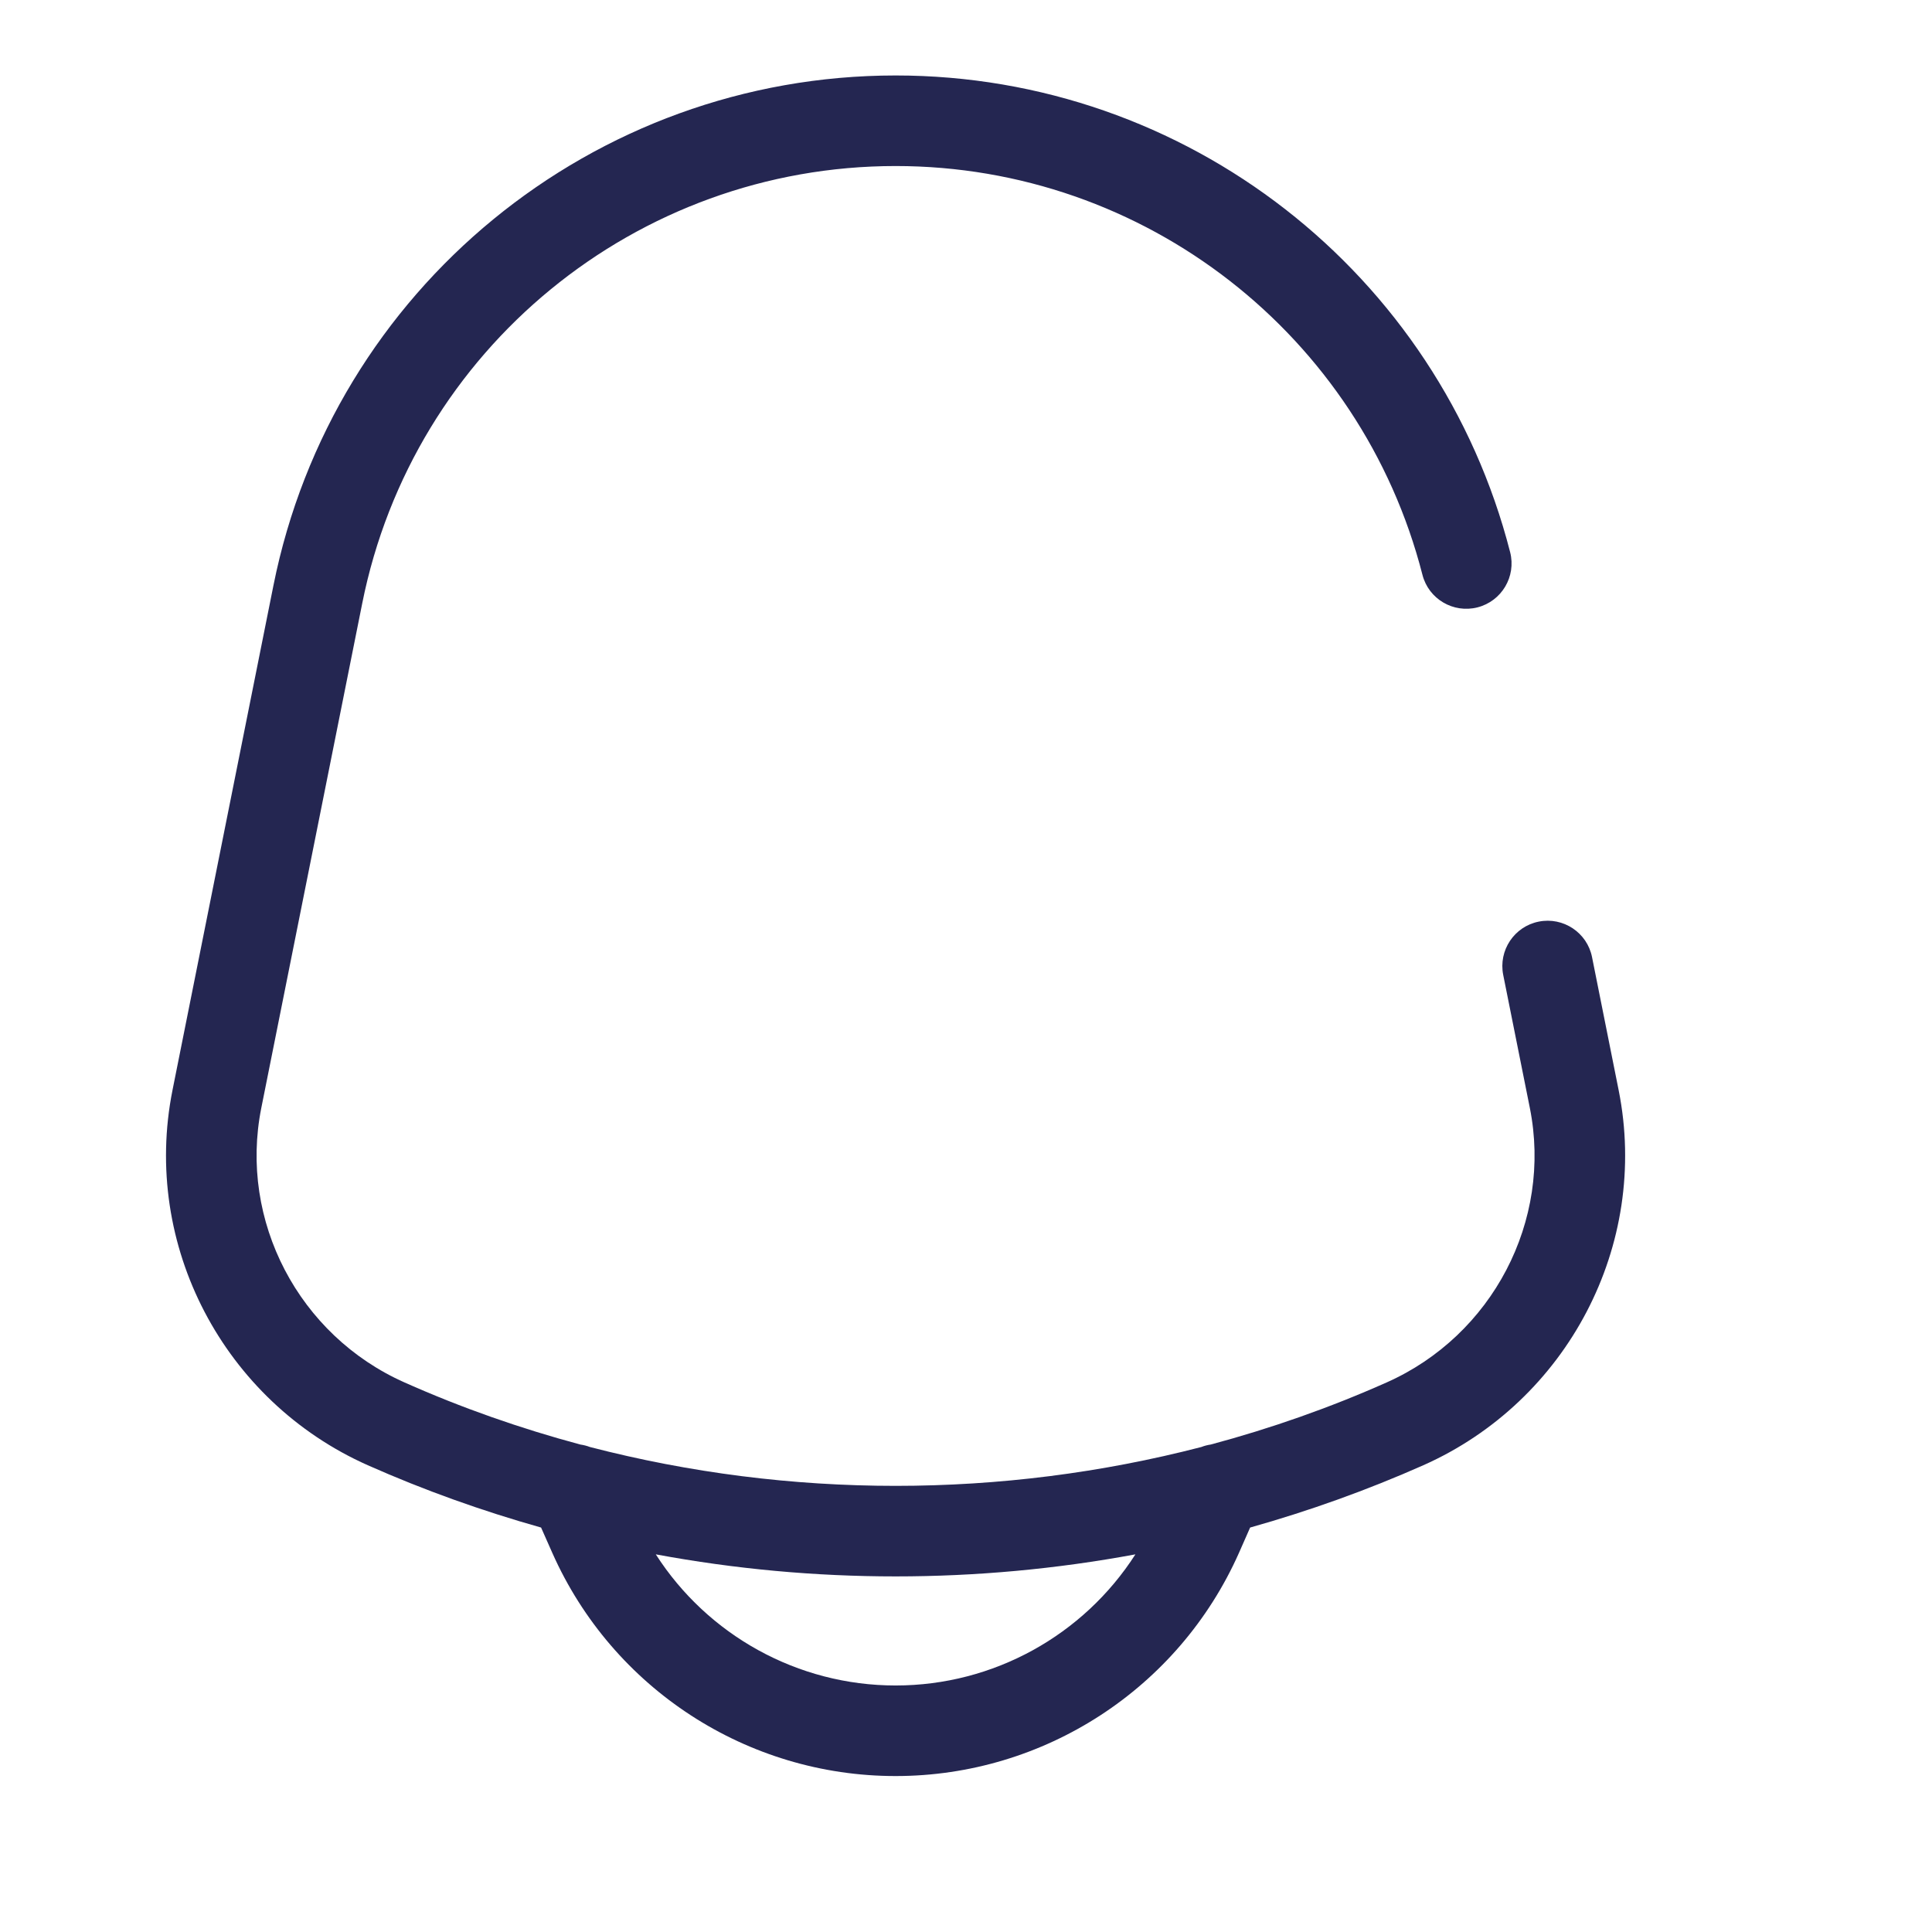
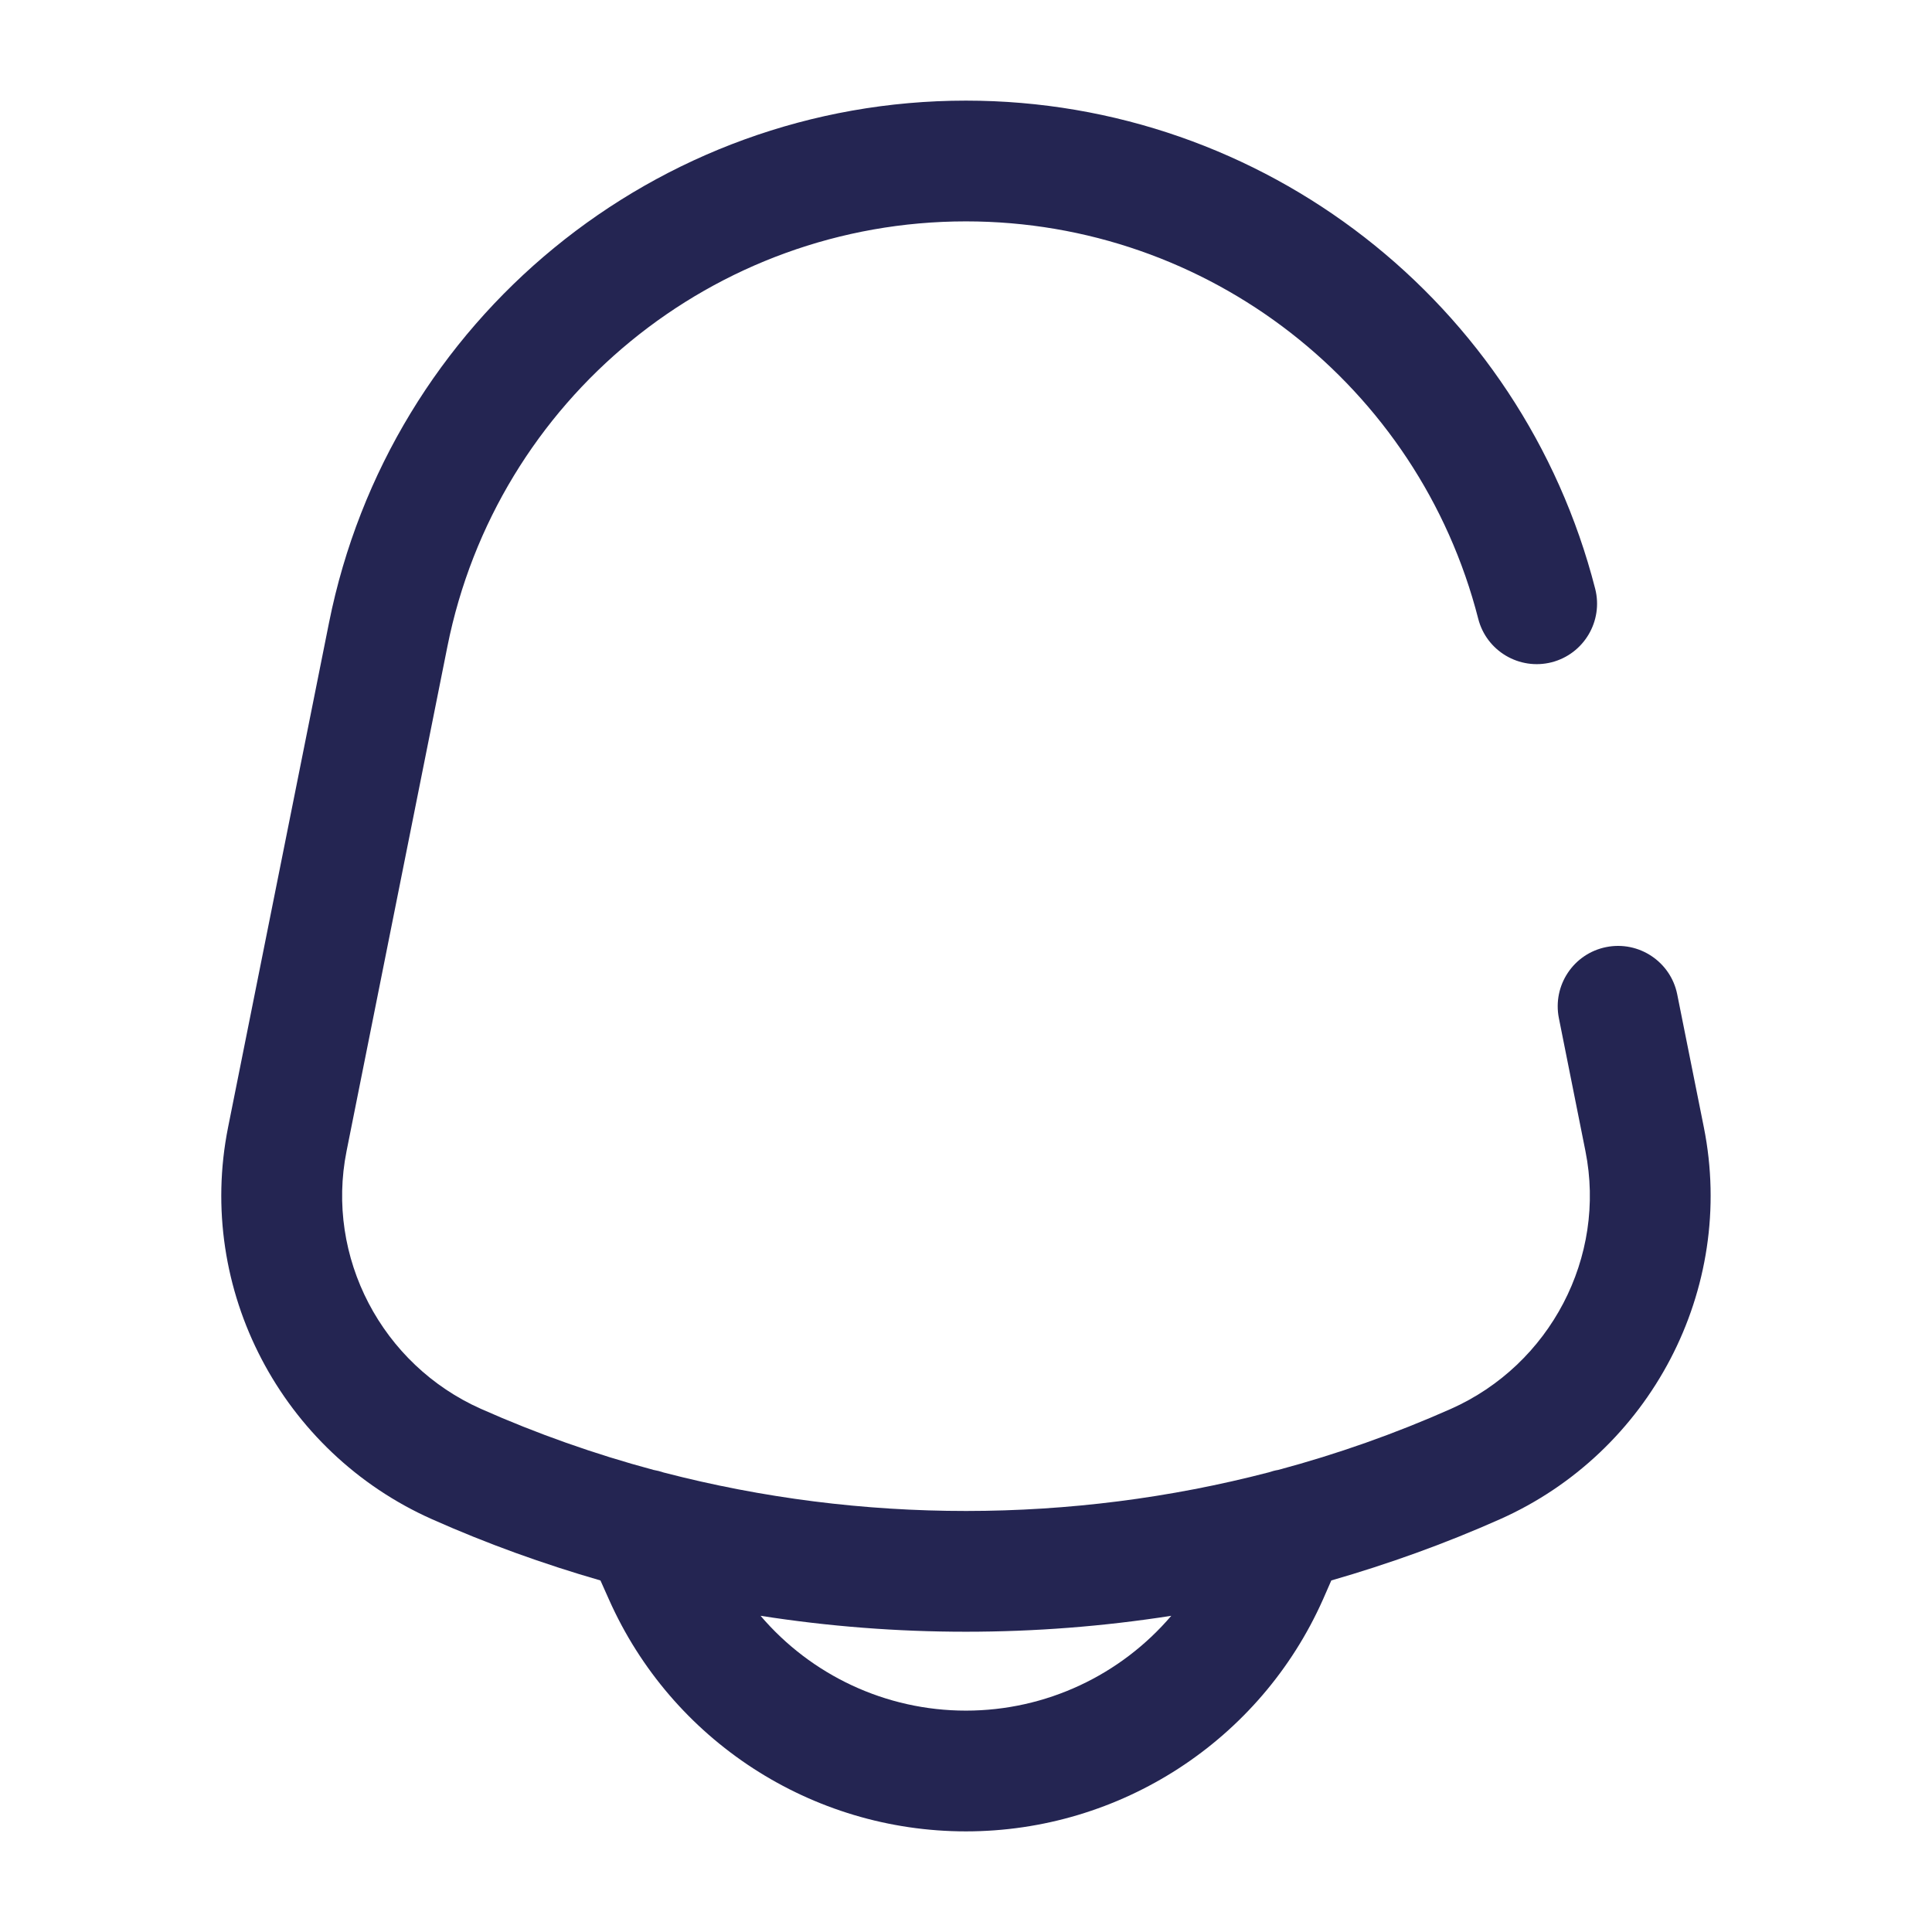
- <svg xmlns="http://www.w3.org/2000/svg" width="32" height="32" viewBox="0 0 32 32" fill="none">
-   <path d="M14.834 1.25C19.654 1.25 23.829 4.524 25.013 9.147C25.115 9.549 24.873 9.957 24.472 10.06C24.071 10.162 23.662 9.921 23.56 9.52C22.545 5.557 18.966 2.75 14.834 2.75C10.54 2.75 6.842 5.781 6 9.992L4.328 18.351C3.954 20.221 4.949 22.12 6.701 22.898C7.646 23.319 8.621 23.66 9.612 23.926C9.666 23.934 9.72 23.947 9.771 23.967C13.082 24.825 16.586 24.825 19.898 23.967C19.948 23.947 20 23.934 20.054 23.926C21.046 23.66 22.02 23.319 22.966 22.898C24.718 22.12 25.713 20.221 25.339 18.351L24.898 16.148C24.817 15.742 25.08 15.346 25.486 15.265C25.892 15.183 26.288 15.447 26.369 15.852L26.81 18.057C27.323 20.625 25.959 23.209 23.575 24.269C22.642 24.683 21.682 25.026 20.706 25.301L20.52 25.723C19.521 27.969 17.292 29.417 14.834 29.417C12.376 29.417 10.148 27.969 9.149 25.723L8.962 25.301C7.986 25.026 7.025 24.683 6.092 24.269C3.708 23.209 2.344 20.625 2.857 18.057L4.529 9.697C5.512 4.786 9.825 1.25 14.834 1.25ZM18.806 25.745C16.184 26.232 13.484 26.232 10.862 25.745C11.721 27.084 13.211 27.917 14.834 27.917C16.457 27.917 17.947 27.084 18.806 25.745Z" fill="#242651" />
+ <svg xmlns="http://www.w3.org/2000/svg" width="24" height="24" viewBox="0 0 24 24" fill="none">
+   <path d="M11.999 1.25C15.7 1.25 18.907 3.764 19.816 7.314C19.918 7.715 19.676 8.124 19.275 8.227C18.874 8.329 18.465 8.087 18.363 7.686C17.623 4.796 15.012 2.75 11.999 2.75C8.868 2.75 6.172 4.96 5.558 8.03L4.305 14.3C4.042 15.615 4.741 16.953 5.976 17.502C6.672 17.811 7.389 18.064 8.119 18.26C8.161 18.267 8.203 18.278 8.244 18.292C10.701 18.93 13.304 18.929 15.761 18.29C15.8 18.277 15.838 18.266 15.878 18.26C16.609 18.064 17.327 17.811 18.023 17.502C19.258 16.953 19.958 15.615 19.695 14.3L19.365 12.648C19.284 12.241 19.547 11.846 19.953 11.765C20.358 11.684 20.754 11.947 20.835 12.352L21.166 14.005C21.568 16.018 20.499 18.043 18.632 18.873C17.951 19.176 17.25 19.428 16.538 19.633L16.435 19.868C15.656 21.621 13.917 22.75 11.999 22.75C10.082 22.75 8.343 21.621 7.564 19.868L7.459 19.633C6.748 19.428 6.049 19.176 5.368 18.873C3.5 18.043 2.431 16.018 2.833 14.005L4.087 7.736C4.842 3.965 8.153 1.25 11.999 1.25ZM14.55 20.072C12.861 20.336 11.136 20.336 9.448 20.072C10.075 20.808 11.002 21.25 11.999 21.25C12.997 21.25 13.923 20.807 14.55 20.072Z" fill="#242552" />
</svg>
